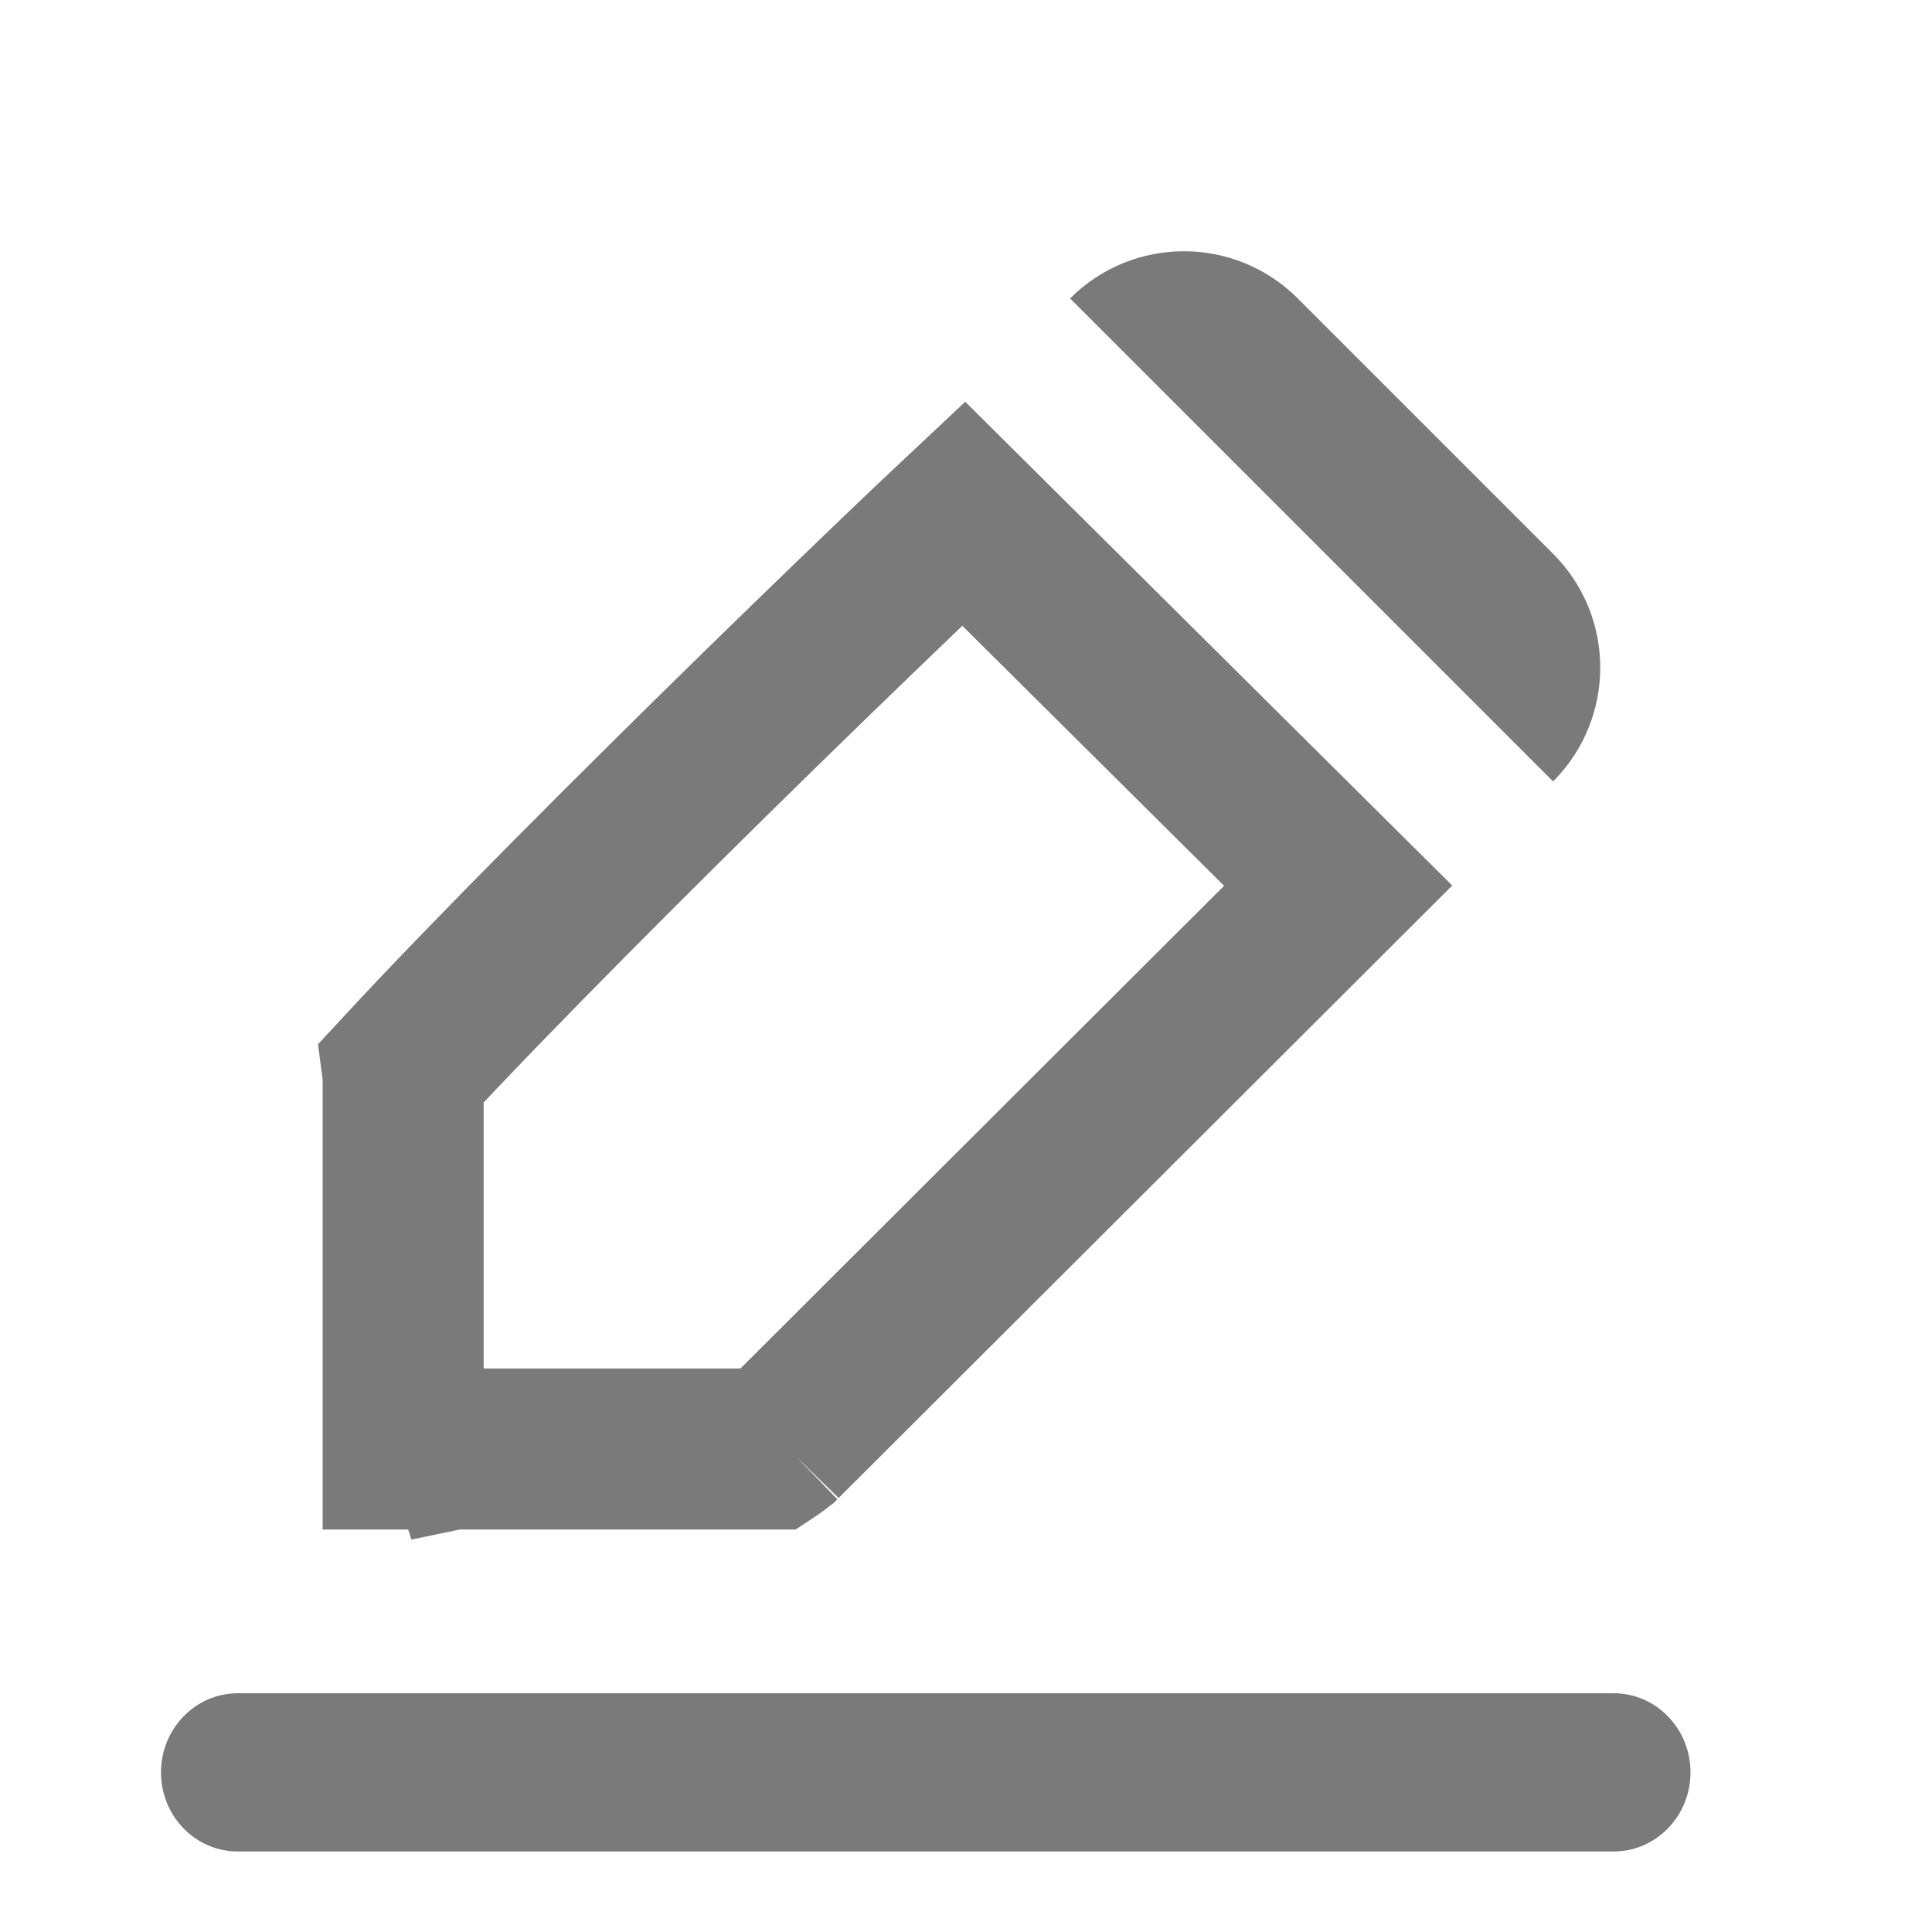
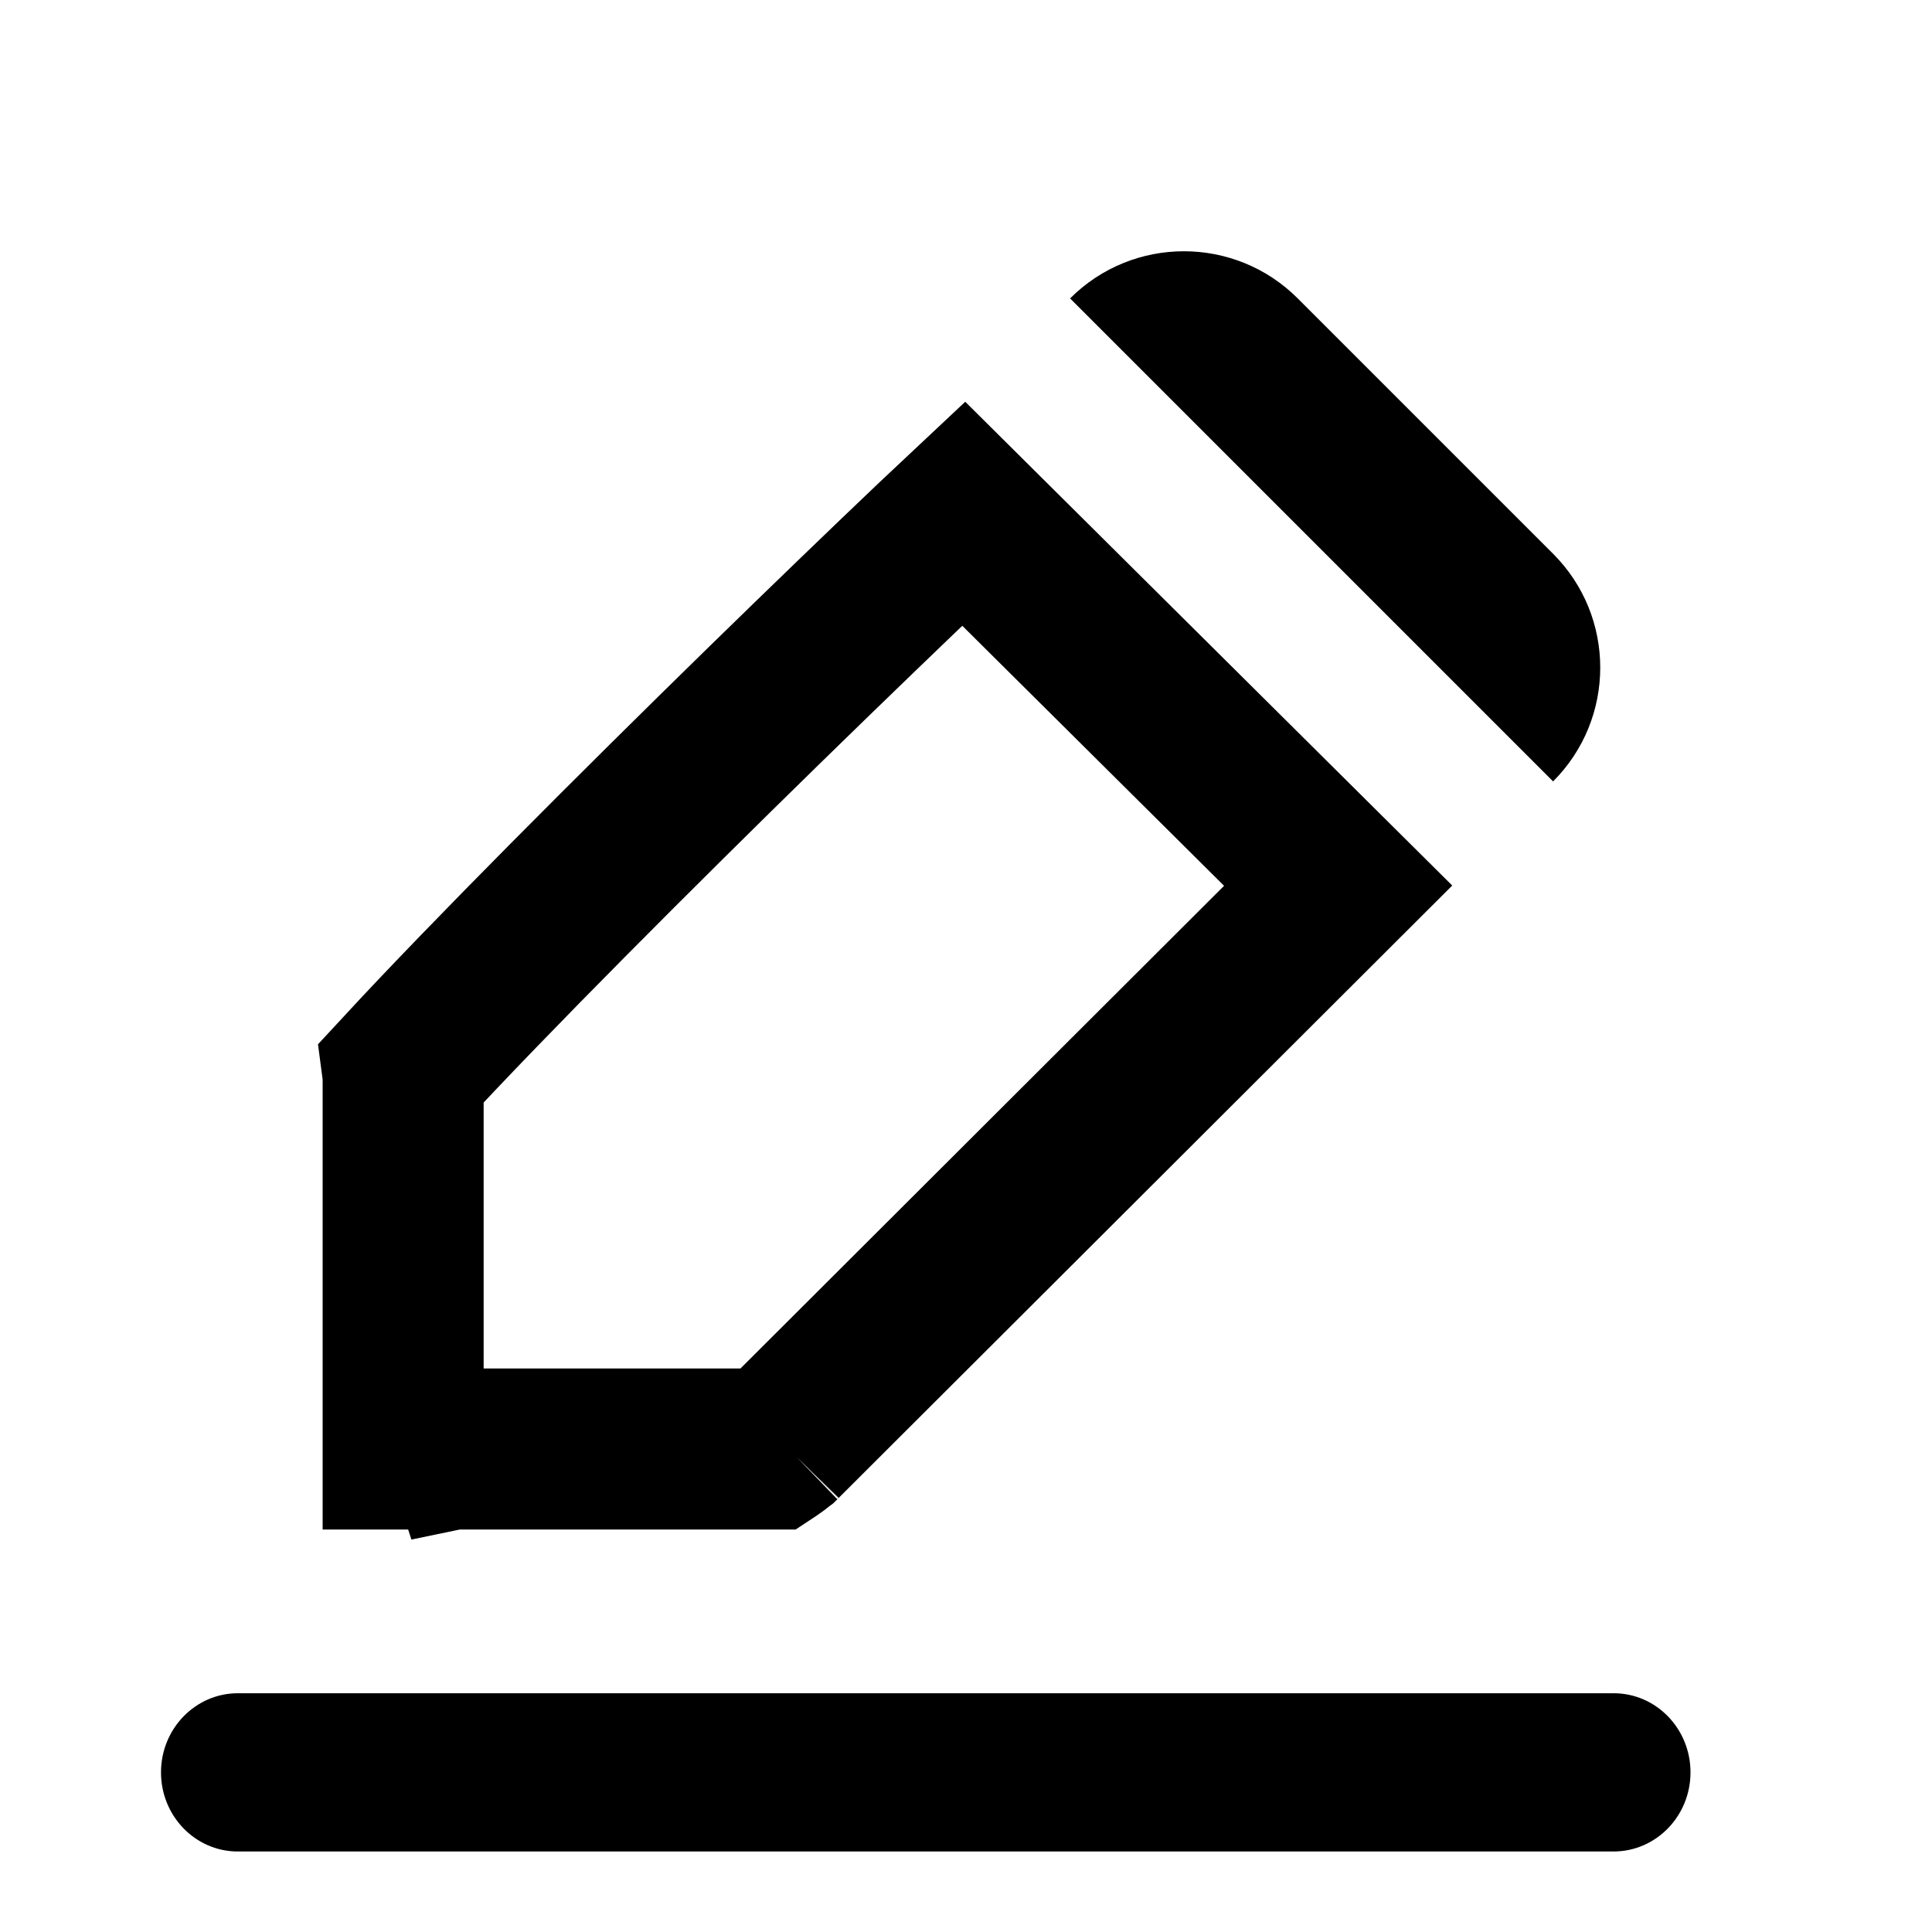
<svg xmlns="http://www.w3.org/2000/svg" width="24" height="24" viewBox="0 0 24 24" fill="none">
-   <path d="M20.045 21.034C20.574 21.034 21 21.475 21 22.017C21 22.559 20.574 22.998 20.047 23H2.955C2.426 23 2 22.559 2 22.017C2 21.473 2.429 21.034 2.955 21.034H20.045Z" fill="#222222" fill-opacity="0.6" />
-   <path fill-rule="evenodd" clip-rule="evenodd" d="M19.293 9.707L13.293 3.707C14.074 2.926 15.34 2.926 16.121 3.707L19.293 6.879C20.074 7.66 20.074 8.926 19.293 9.707Z" fill="#222222" fill-opacity="0.6" />
-   <path d="M5.008 13.409V13.345L5.003 13.307C6.101 12.12 7.901 10.319 9.495 8.761C10.297 7.978 11.041 7.261 11.61 6.72C11.74 6.597 11.86 6.483 11.97 6.38L16.623 11.002L9.694 17.918C9.69 17.921 9.686 17.924 9.681 17.928C9.657 17.948 9.625 17.972 9.591 17.995C9.588 17.997 9.586 17.998 9.583 18H5.008V13.409ZM9.709 17.905C9.709 17.905 9.708 17.906 9.706 17.908L9.706 17.908L9.707 17.907L9.708 17.906L9.709 17.905ZM4.903 18.147L4.936 18.14L4.936 18.14L5.013 18.124L5.013 18.124L5.012 18.119L5.008 18.103L5.008 18.101L5.008 18.101C5.008 18.1 5.008 18.1 5.008 18.1L4.903 18.147Z" stroke="#222222" stroke-opacity="0.6" stroke-width="2" />
+   <path d="M20.045 21.034C20.574 21.034 21 21.475 21 22.017C21 22.559 20.574 22.998 20.047 23H2.955C2.426 23 2 22.559 2 22.017C2 21.473 2.429 21.034 2.955 21.034H20.045Z" fill="currentColor" />
+   <path fill-rule="evenodd" clip-rule="evenodd" d="M19.293 9.707L13.293 3.707C14.074 2.926 15.34 2.926 16.121 3.707L19.293 6.879C20.074 7.66 20.074 8.926 19.293 9.707Z" fill="currentColor" />
+   <path d="M5.008 13.409V13.345L5.003 13.307C6.101 12.12 7.901 10.319 9.495 8.761C10.297 7.978 11.041 7.261 11.61 6.72C11.74 6.597 11.86 6.483 11.97 6.38L16.623 11.002L9.694 17.918C9.69 17.921 9.686 17.924 9.681 17.928C9.657 17.948 9.625 17.972 9.591 17.995C9.588 17.997 9.586 17.998 9.583 18H5.008V13.409ZM9.709 17.905C9.709 17.905 9.708 17.906 9.706 17.908L9.706 17.908L9.707 17.907L9.708 17.906L9.709 17.905ZM4.903 18.147L4.936 18.14L4.936 18.14L5.013 18.124L5.013 18.124L5.012 18.119L5.008 18.103L5.008 18.101L5.008 18.101C5.008 18.1 5.008 18.1 5.008 18.1L4.903 18.147Z" stroke="currentColor" stroke-width="2" />
</svg>
